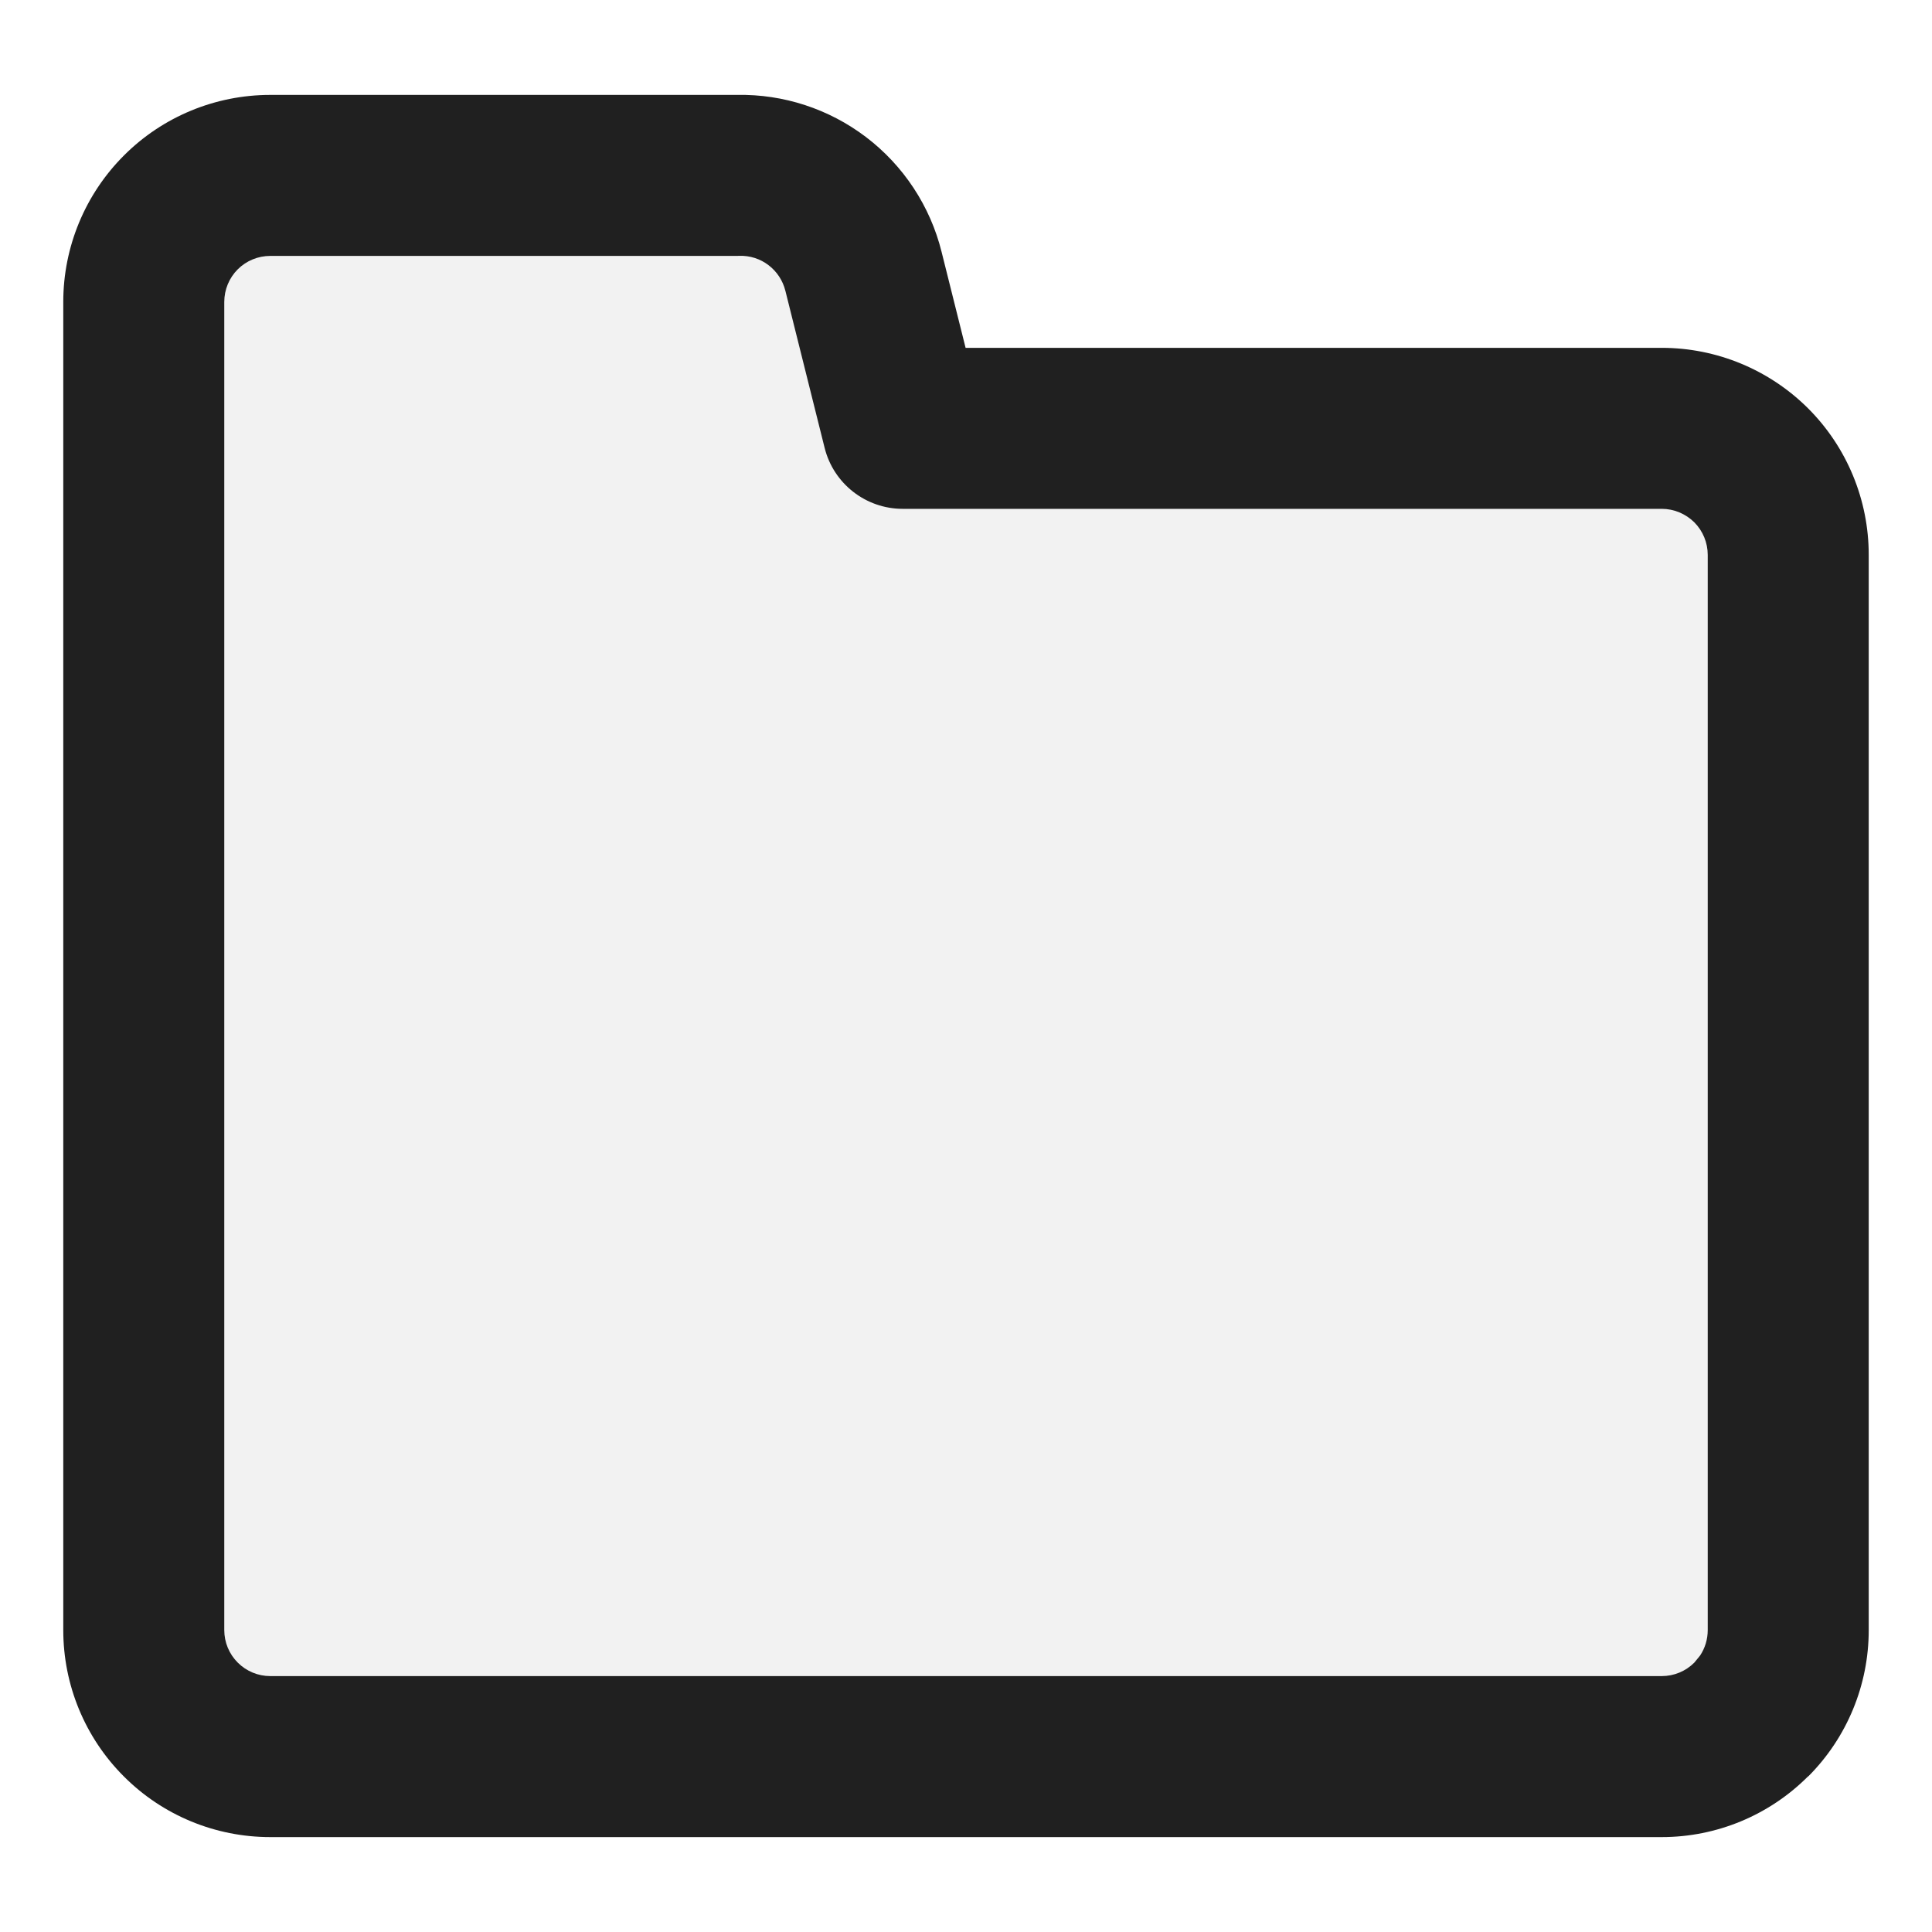
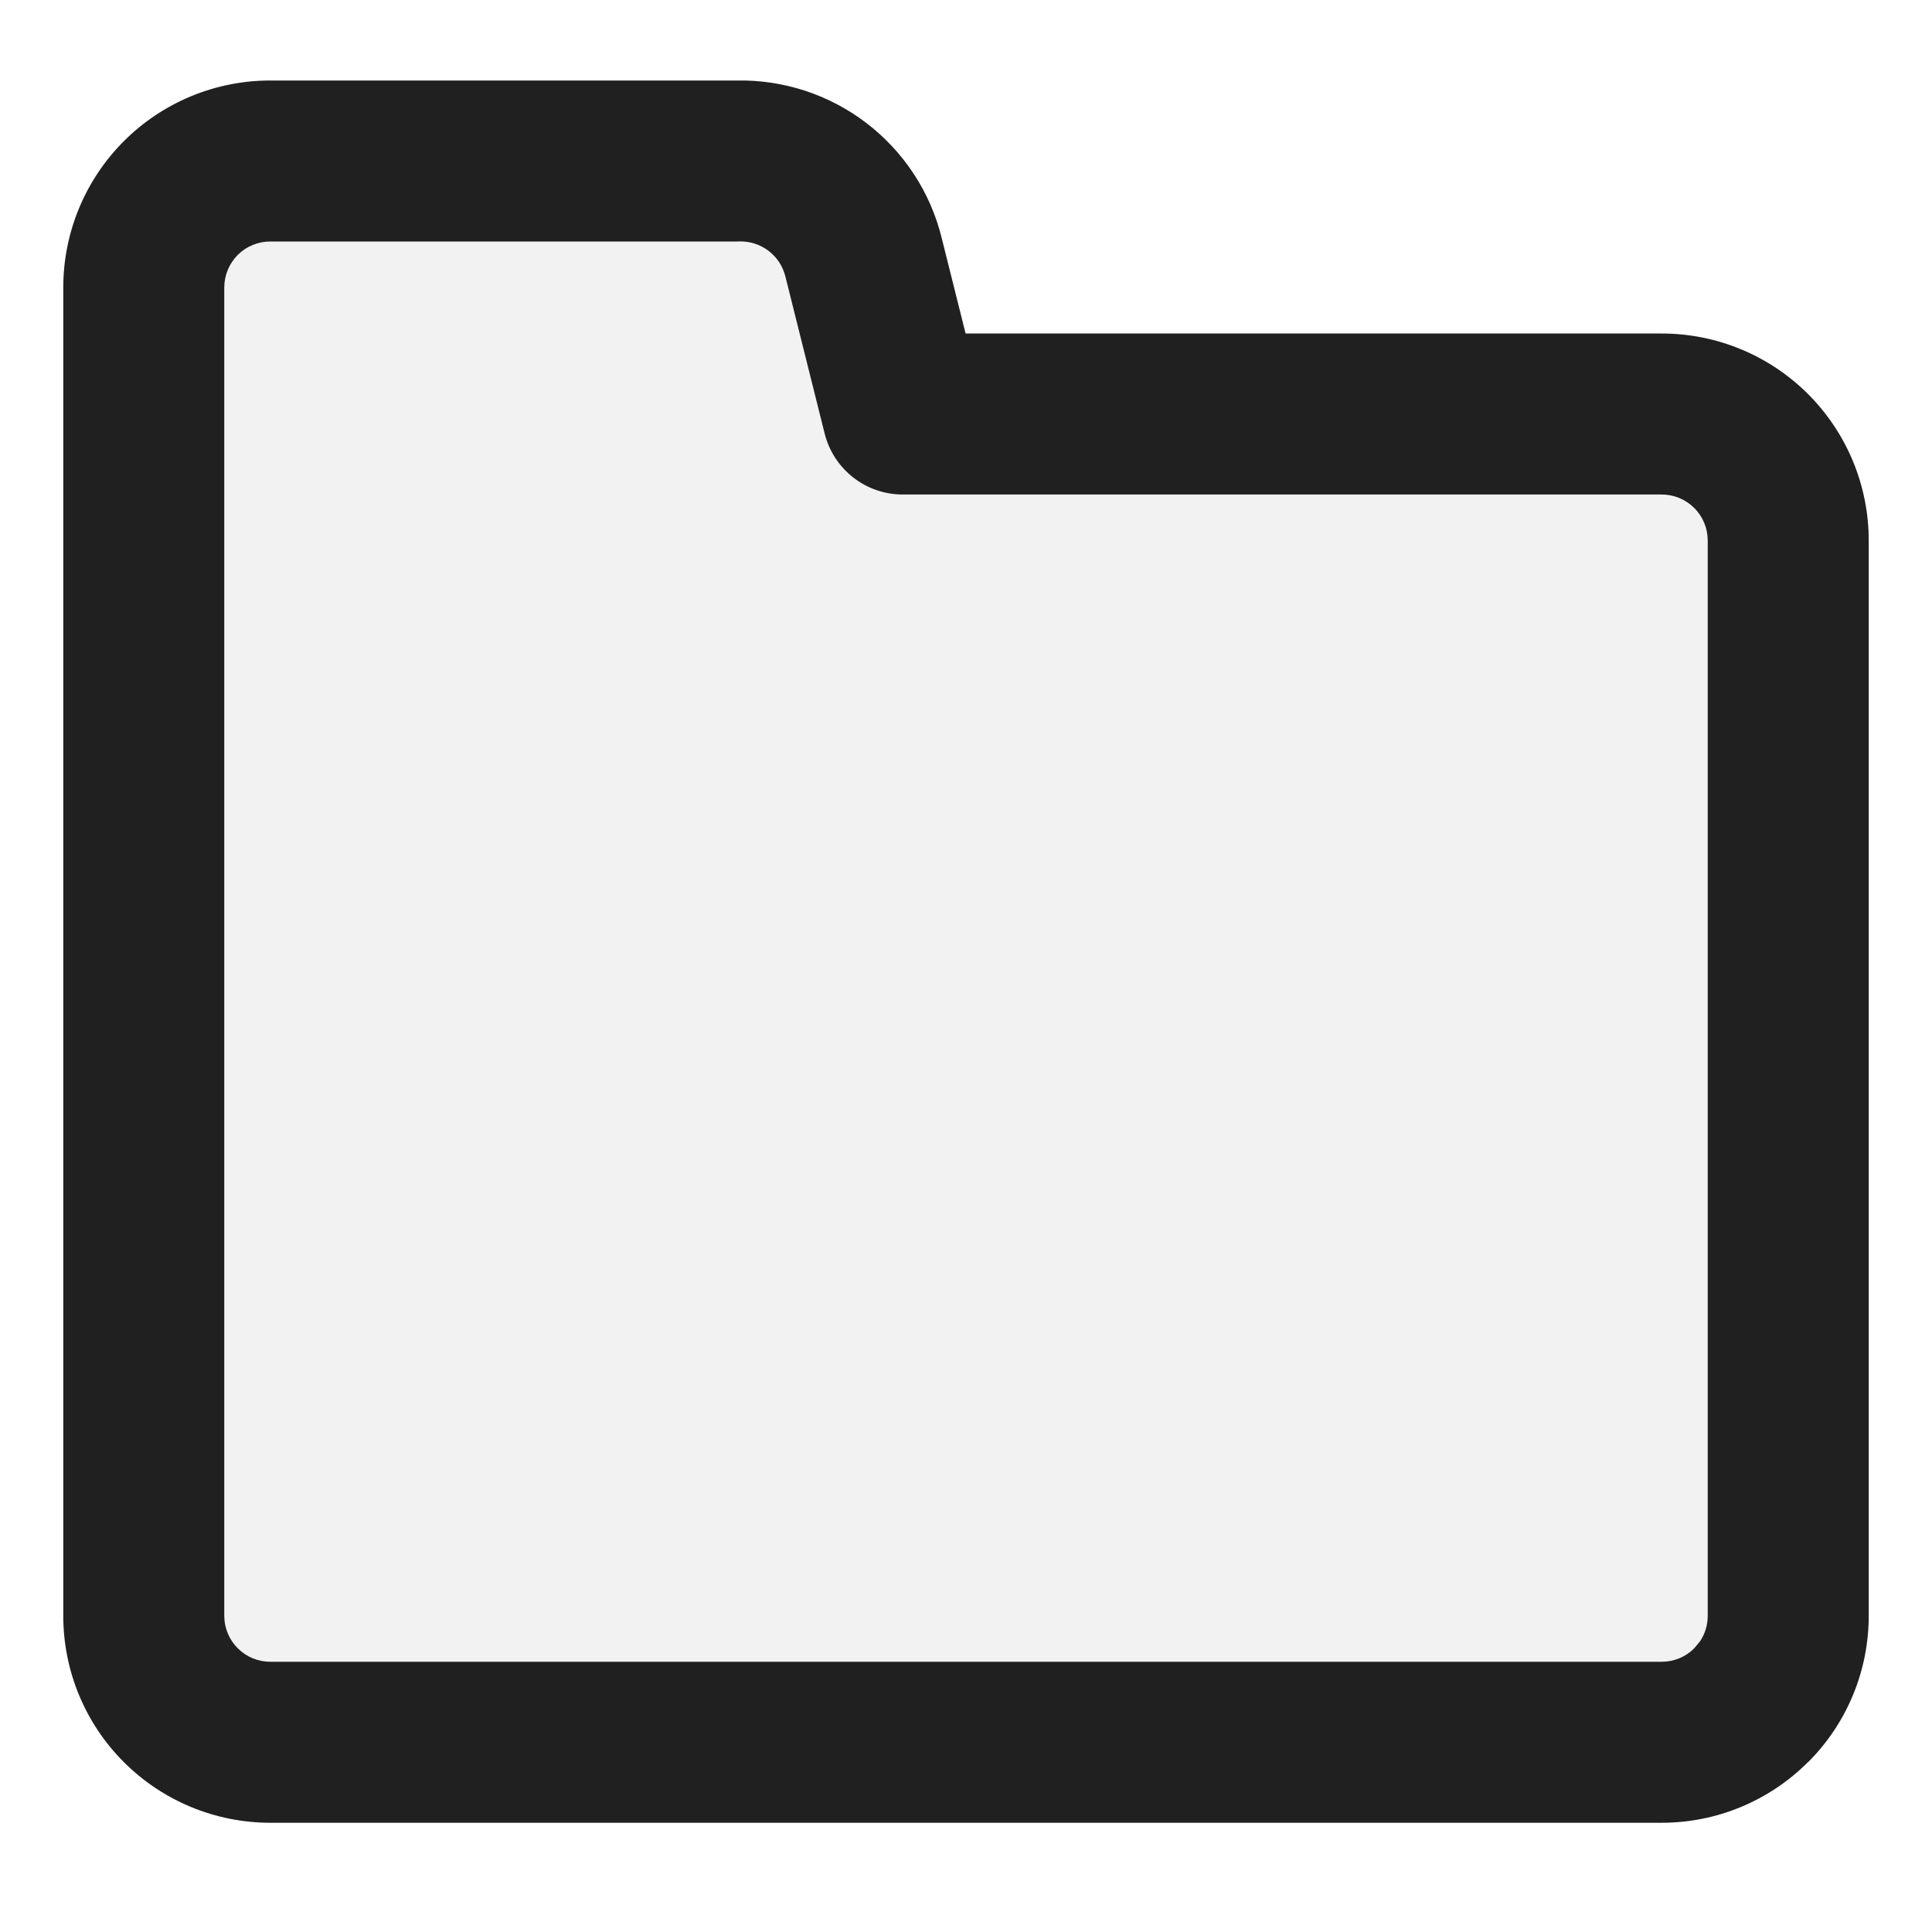
<svg xmlns="http://www.w3.org/2000/svg" width="24" height="24" viewBox="0 0 24 24" fill="none">
-   <path d="M1.786 20.25V3.75C1.786 3.333 1.951 2.933 2.246 2.639C2.541 2.344 2.94 2.179 3.357 2.179H9.156C9.515 2.168 9.866 2.281 10.152 2.498C10.438 2.715 10.641 3.024 10.727 3.373L11.214 5.321H20.643C21.06 5.321 21.459 5.487 21.754 5.782C22.049 6.076 22.214 6.476 22.214 6.893V20.25C22.214 20.667 22.049 21.066 21.754 21.361C21.459 21.656 21.06 21.821 20.643 21.821H3.357C2.94 21.821 2.541 21.656 2.246 21.361C1.951 21.066 1.786 20.667 1.786 20.25Z" fill="#F2F2F2" />
-   <path d="M0.786 20.25V3.75C0.786 3.068 1.057 2.414 1.539 1.932C2.021 1.449 2.675 1.179 3.357 1.179H9.156C9.733 1.168 10.297 1.353 10.757 1.702C11.224 2.057 11.556 2.561 11.697 3.13L11.995 4.321H20.643C21.325 4.321 21.979 4.592 22.462 5.074C22.944 5.556 23.214 6.211 23.214 6.893V20.25C23.214 20.932 22.944 21.586 22.462 22.068L22.46 22.067C21.978 22.55 21.325 22.821 20.643 22.821H3.357C2.675 22.821 2.021 22.551 1.539 22.068C1.056 21.586 0.786 20.932 0.786 20.25ZM2.786 20.25C2.786 20.401 2.846 20.546 2.953 20.653L2.954 20.654C3.061 20.761 3.206 20.821 3.357 20.821H20.643C20.795 20.821 20.94 20.761 21.047 20.654L21.119 20.566C21.181 20.473 21.214 20.363 21.214 20.25V6.893C21.214 6.741 21.154 6.596 21.047 6.488C20.939 6.382 20.794 6.321 20.643 6.321H11.214C10.756 6.321 10.355 6.009 10.244 5.564L9.757 3.615L9.756 3.612C9.725 3.486 9.651 3.373 9.547 3.294C9.444 3.215 9.316 3.174 9.185 3.178C9.175 3.178 9.166 3.179 9.156 3.179H3.357C3.206 3.179 3.06 3.239 2.953 3.346C2.846 3.453 2.786 3.599 2.786 3.75V20.25Z" fill="#202020" />
+   <path d="M1.786 19.949V3.694C1.786 3.284 1.951 2.89 2.246 2.599C2.541 2.309 2.94 2.146 3.357 2.146H9.156C9.515 2.136 9.866 2.247 10.152 2.461C10.438 2.675 10.641 2.979 10.727 3.323L11.214 5.242H20.643C21.06 5.242 21.459 5.405 21.754 5.696C22.049 5.986 22.214 6.38 22.214 6.79V19.949C22.214 20.359 22.049 20.753 21.754 21.043C21.459 21.334 21.06 21.497 20.643 21.497H3.357C2.94 21.497 2.541 21.334 2.246 21.043C1.951 20.753 1.786 20.359 1.786 19.949Z" fill="#F2F2F2" />
+   <path d="M0.786 20.072V3.572C0.786 2.89 1.056 2.236 1.539 1.753C2.021 1.271 2.675 1 3.357 1H9.156C9.733 0.99 10.297 1.174 10.757 1.524C11.224 1.879 11.556 2.382 11.697 2.952L11.995 4.143H20.643C21.325 4.143 21.979 4.414 22.461 4.896C22.943 5.378 23.214 6.032 23.214 6.714V20.072C23.214 20.754 22.944 21.408 22.461 21.89L22.46 21.889C21.978 22.372 21.325 22.643 20.643 22.643H3.357C2.675 22.643 2.021 22.372 1.539 21.89C1.056 21.408 0.786 20.754 0.786 20.072ZM2.786 20.072C2.786 20.223 2.846 20.368 2.953 20.475L2.954 20.476C3.061 20.583 3.205 20.643 3.357 20.643H20.643C20.794 20.643 20.94 20.583 21.046 20.476L21.119 20.388C21.181 20.295 21.214 20.185 21.214 20.072V6.714C21.214 6.563 21.154 6.417 21.046 6.31C20.939 6.203 20.794 6.143 20.643 6.143H11.214C10.755 6.143 10.355 5.83 10.244 5.385L9.757 3.437L9.756 3.434C9.725 3.307 9.651 3.195 9.547 3.116C9.443 3.037 9.315 2.996 9.185 2.999C9.175 3 9.165 3 9.156 3H3.357C3.205 3 3.06 3.06 2.953 3.167C2.846 3.275 2.786 3.42 2.786 3.572V20.072Z" fill="#202020" />
</svg>
